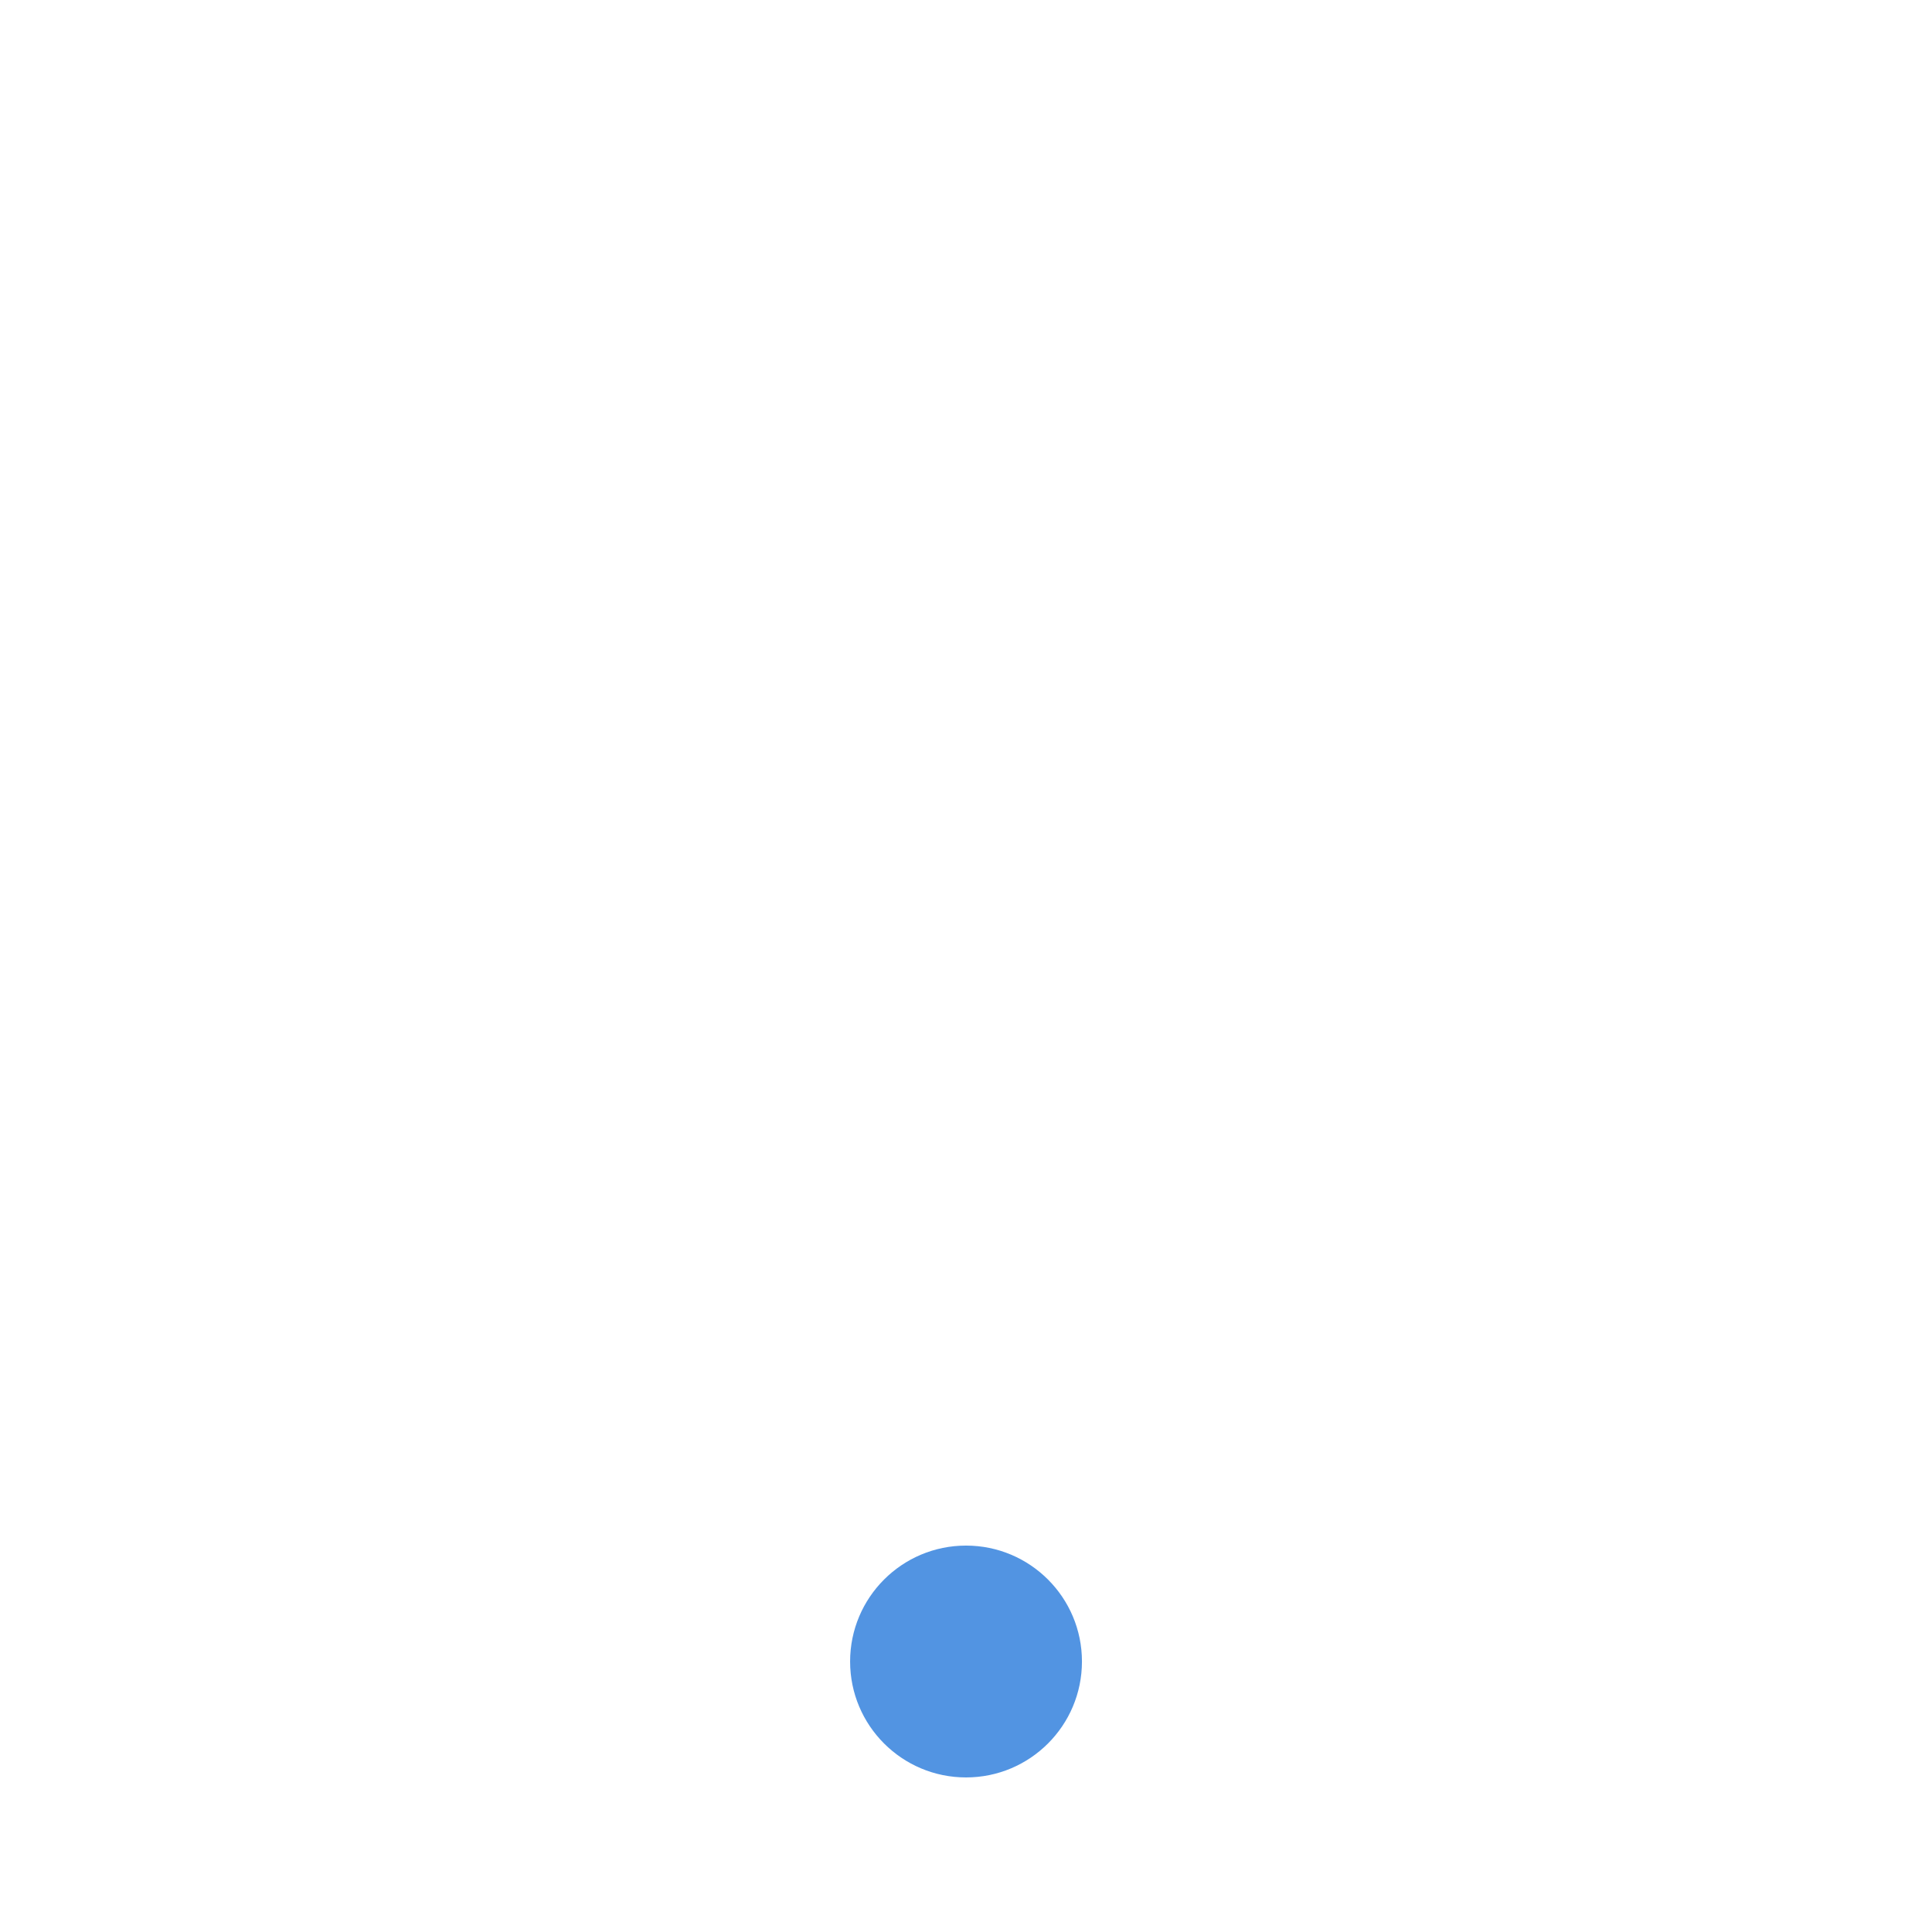
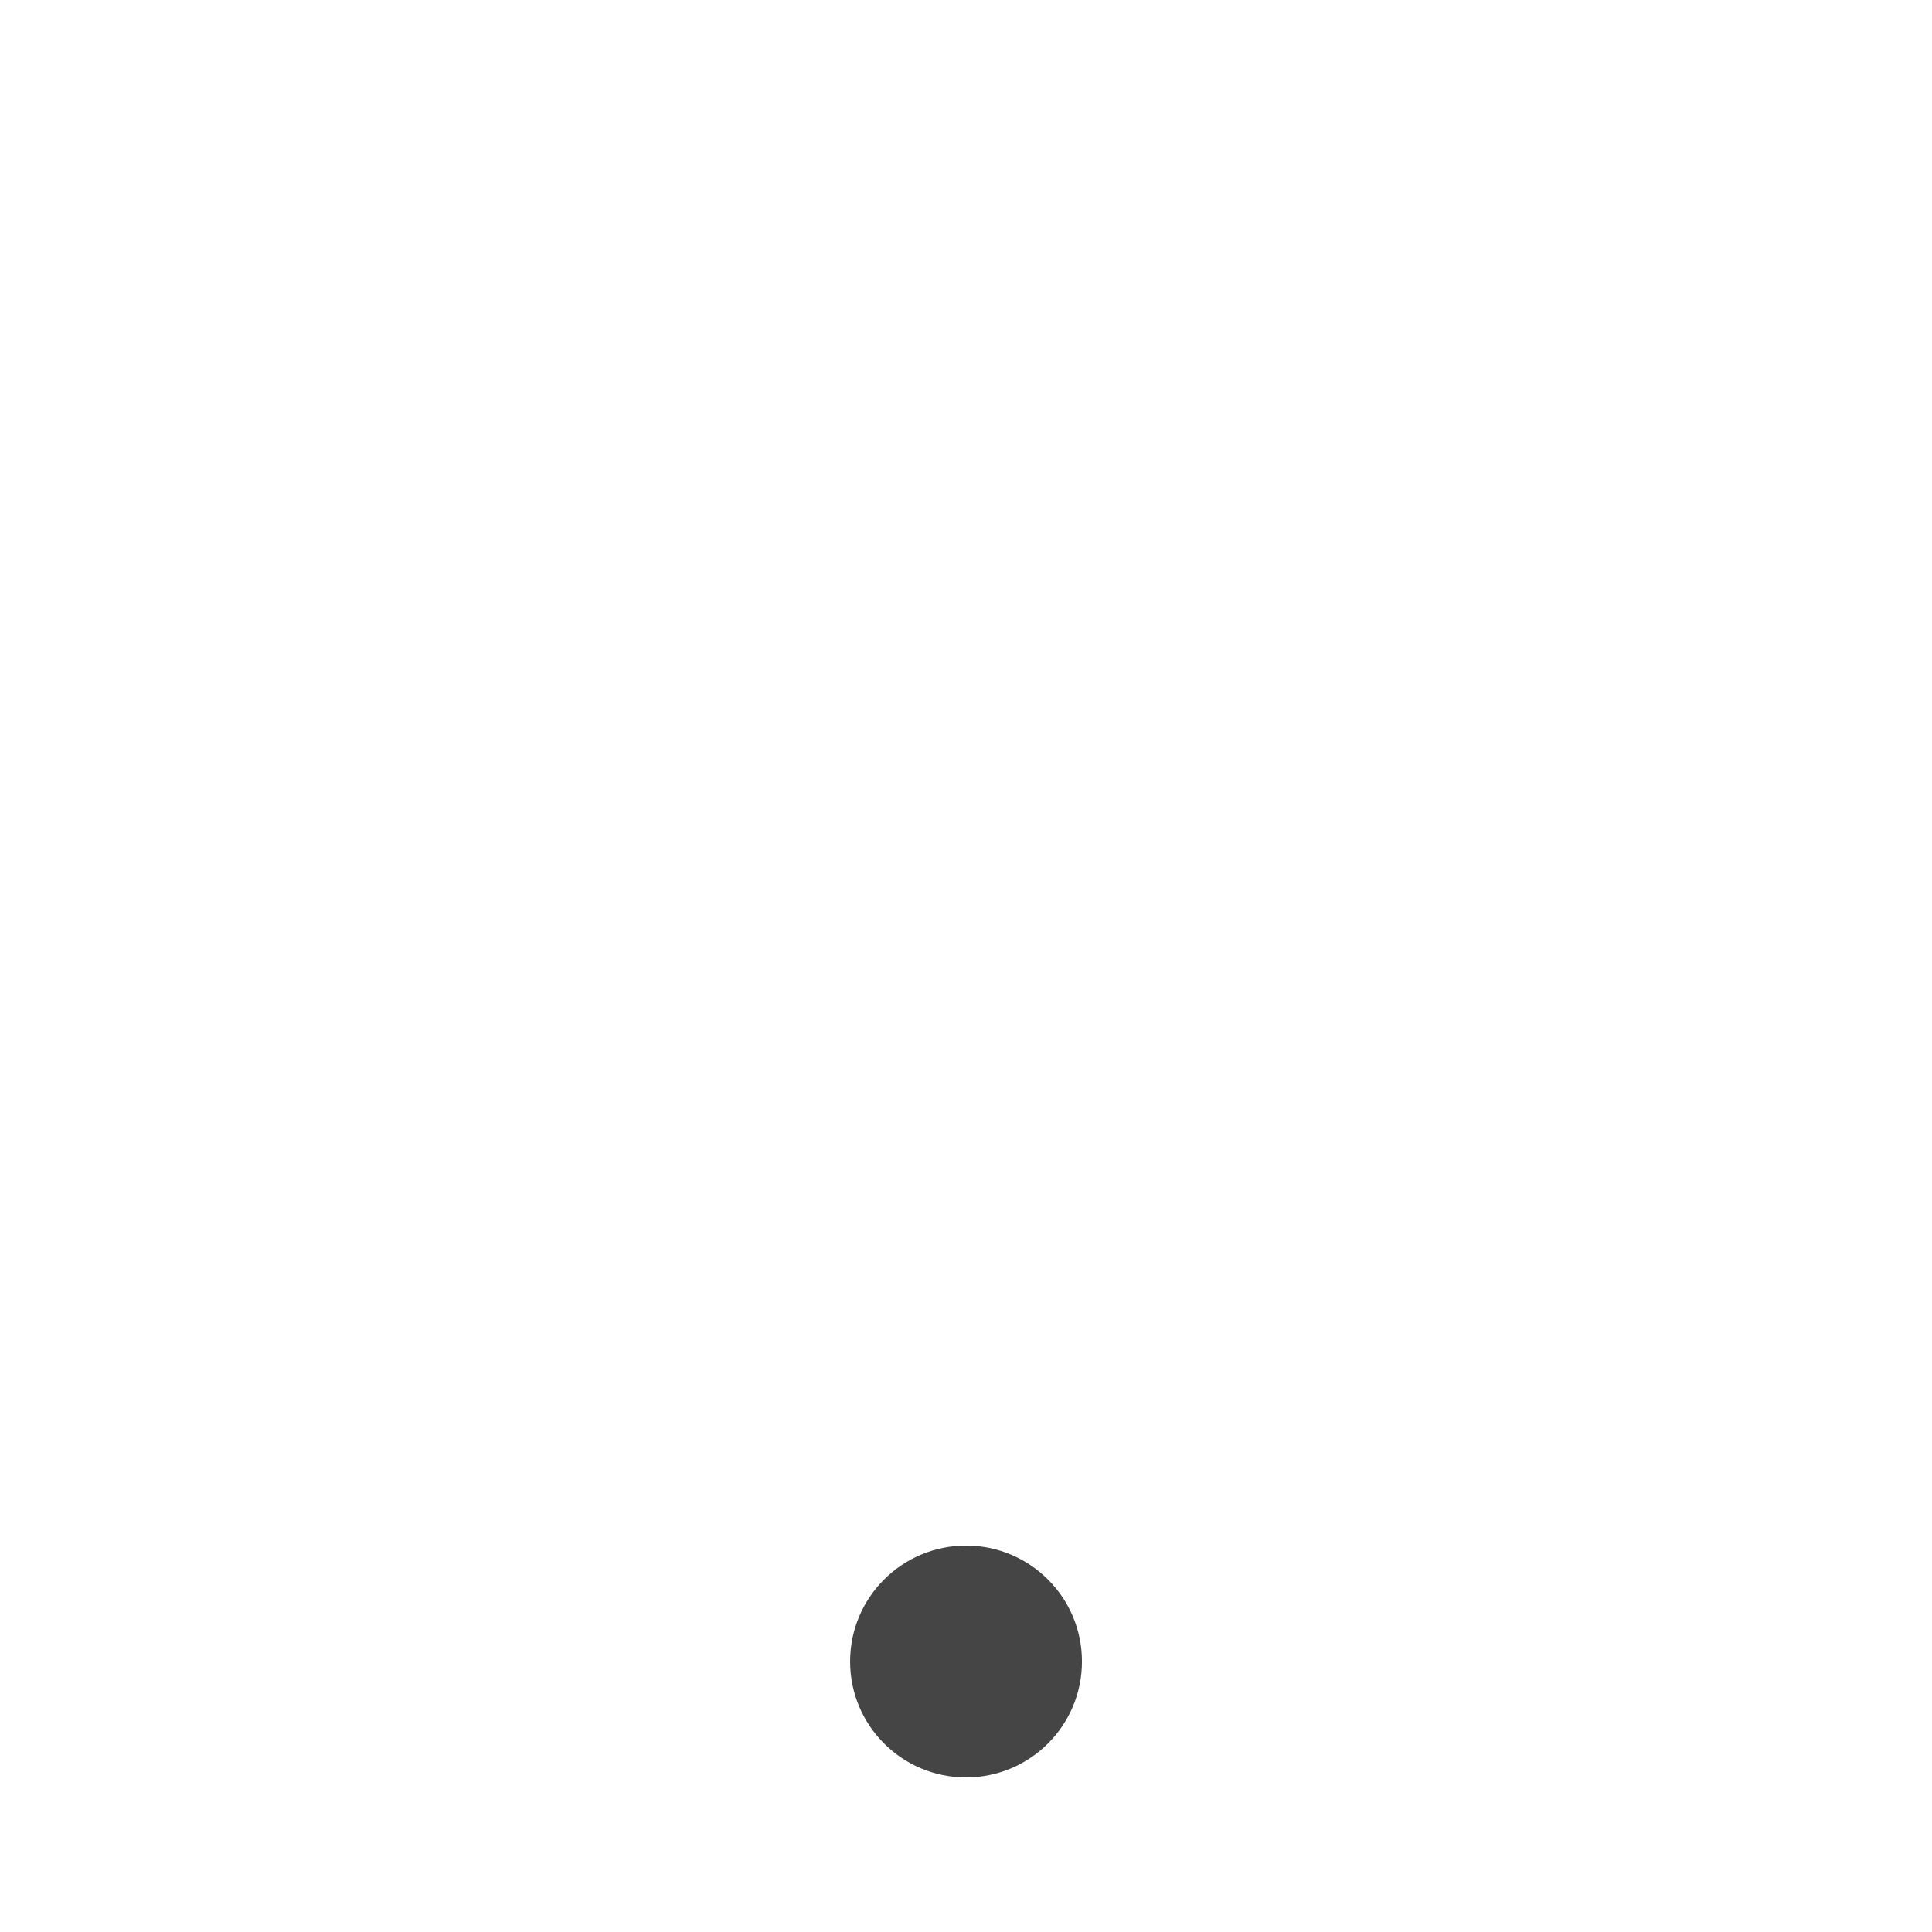
<svg xmlns="http://www.w3.org/2000/svg" xmlns:ns1="http://www.openswatchbook.org/uri/2009/osb" xmlns:xlink="http://www.w3.org/1999/xlink" width="25" height="25" id="svg10621" version="1.1">
  <defs id="defs10623">
    <linearGradient id="selected_bg_color" ns1:paint="solid">
-       <stop style="stop-color:#5294e2;stop-opacity:1;" offset="0" id="stop4503" />
+       <stop style="stop-color:#454545;stop-opacity:1;" offset="0" id="stop4503" />
    </linearGradient>
    <linearGradient id="linearGradient4497" xlink:href="#linearGradient34508-1-3">
      <stop style="stop-color:#5c616c;stop-opacity:1;" offset="0" id="stop4495" />
    </linearGradient>
    <radialGradient xlink:href="#linearGradient34508-1-3" id="radialGradient99561-1" gradientUnits="userSpaceOnUse" gradientTransform="matrix(0.7214623,0,0,0.2748428,14.20542,21.75472)" cx="51" cy="30" fx="51" fy="30" r="42" />
    <linearGradient id="linearGradient34508-1-3">
      <stop style="" offset="0" id="stop34510-1-9" />
      <stop style="" offset="1" id="stop34512-4-5" />
    </linearGradient>
    <radialGradient r="42" fy="30" fx="51" cy="30" cx="51" gradientTransform="matrix(0.7214623,0,0,0.2748428,14.20542,21.75472)" gradientUnits="userSpaceOnUse" id="radialGradient10592" xlink:href="#linearGradient34508-1-3" />
    <radialGradient xlink:href="#linearGradient34508-1-3" id="radialGradient3770" gradientUnits="userSpaceOnUse" gradientTransform="matrix(0.7214623,0,0,0.2748428,14.20542,21.75472)" cx="51" cy="30" fx="51" fy="30" r="42" />
    <radialGradient xlink:href="#linearGradient34508-1-3" id="radialGradient3001" gradientUnits="userSpaceOnUse" gradientTransform="matrix(0.7214623,0,0,0.2748428,14.20542,21.75472)" cx="51" cy="30" fx="51" fy="30" r="42" />
    <radialGradient xlink:href="#linearGradient34508-1-3" id="radialGradient3007" gradientUnits="userSpaceOnUse" gradientTransform="matrix(0.7214623,0,0,0.2748428,14.20542,21.75472)" cx="51" cy="30" fx="51" fy="30" r="42" />
    <radialGradient xlink:href="#linearGradient34508-1-3" id="radialGradient3067" gradientUnits="userSpaceOnUse" gradientTransform="matrix(0.7214623,0,0,0.2748428,14.20542,21.75472)" cx="51" cy="30" fx="51" fy="30" r="42" />
    <radialGradient xlink:href="#linearGradient34508-1-3" id="radialGradient3072" gradientUnits="userSpaceOnUse" gradientTransform="matrix(0.7214623,0,0,0.2748428,14.20542,21.75472)" cx="51" cy="30" fx="51" fy="30" r="42" />
    <radialGradient xlink:href="#linearGradient34508-1-3" id="radialGradient2997" gradientUnits="userSpaceOnUse" gradientTransform="matrix(0.7214623,0,0,0.2748428,14.20542,21.75472)" cx="51" cy="30" fx="51" fy="30" r="42" />
    <linearGradient xlink:href="#selected_bg_color" id="linearGradient4507" x1="481.571" y1="557.965" x2="481.571" y2="560.965" gradientUnits="userSpaceOnUse" gradientTransform="translate(0.01127006,-0.971853)" />
  </defs>
  <g id="layer1" transform="translate(-469.0826,-536.9931)">
    <circle style="fill:url(#linearGradient4507);fill-opacity:1" id="path7305" cx="481.583" cy="558.493" r="1.5" />
  </g>
</svg>
